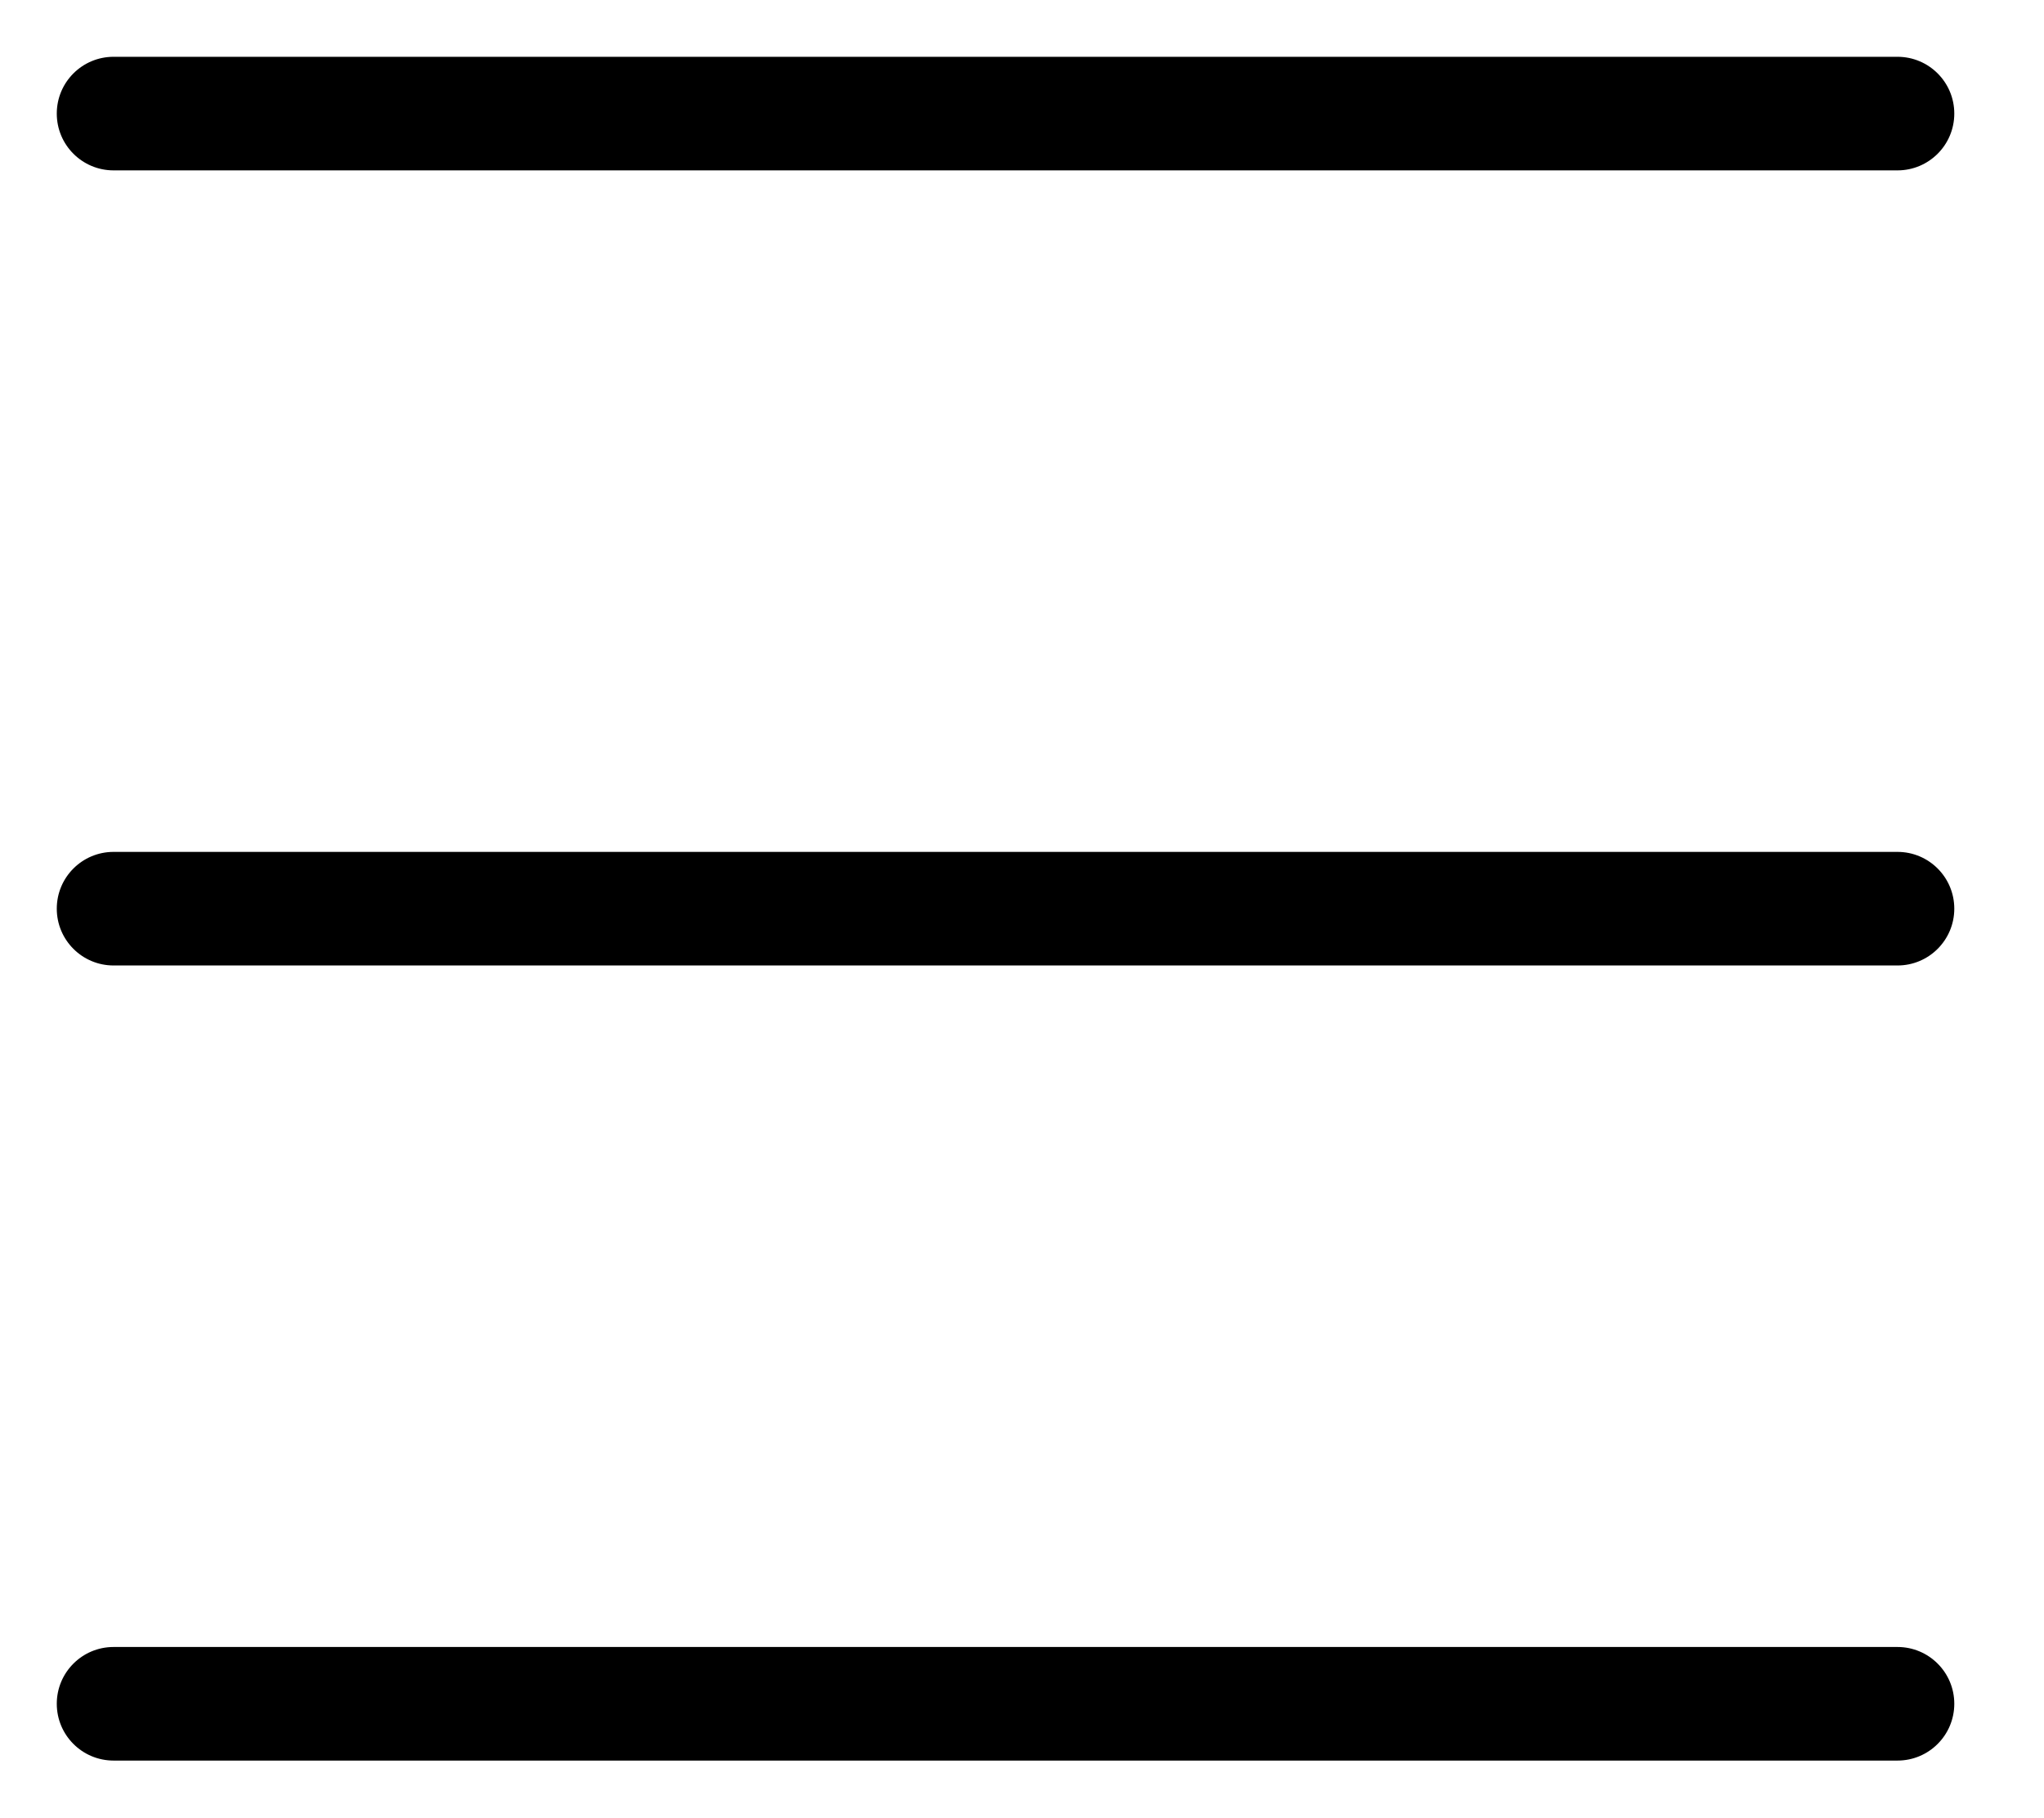
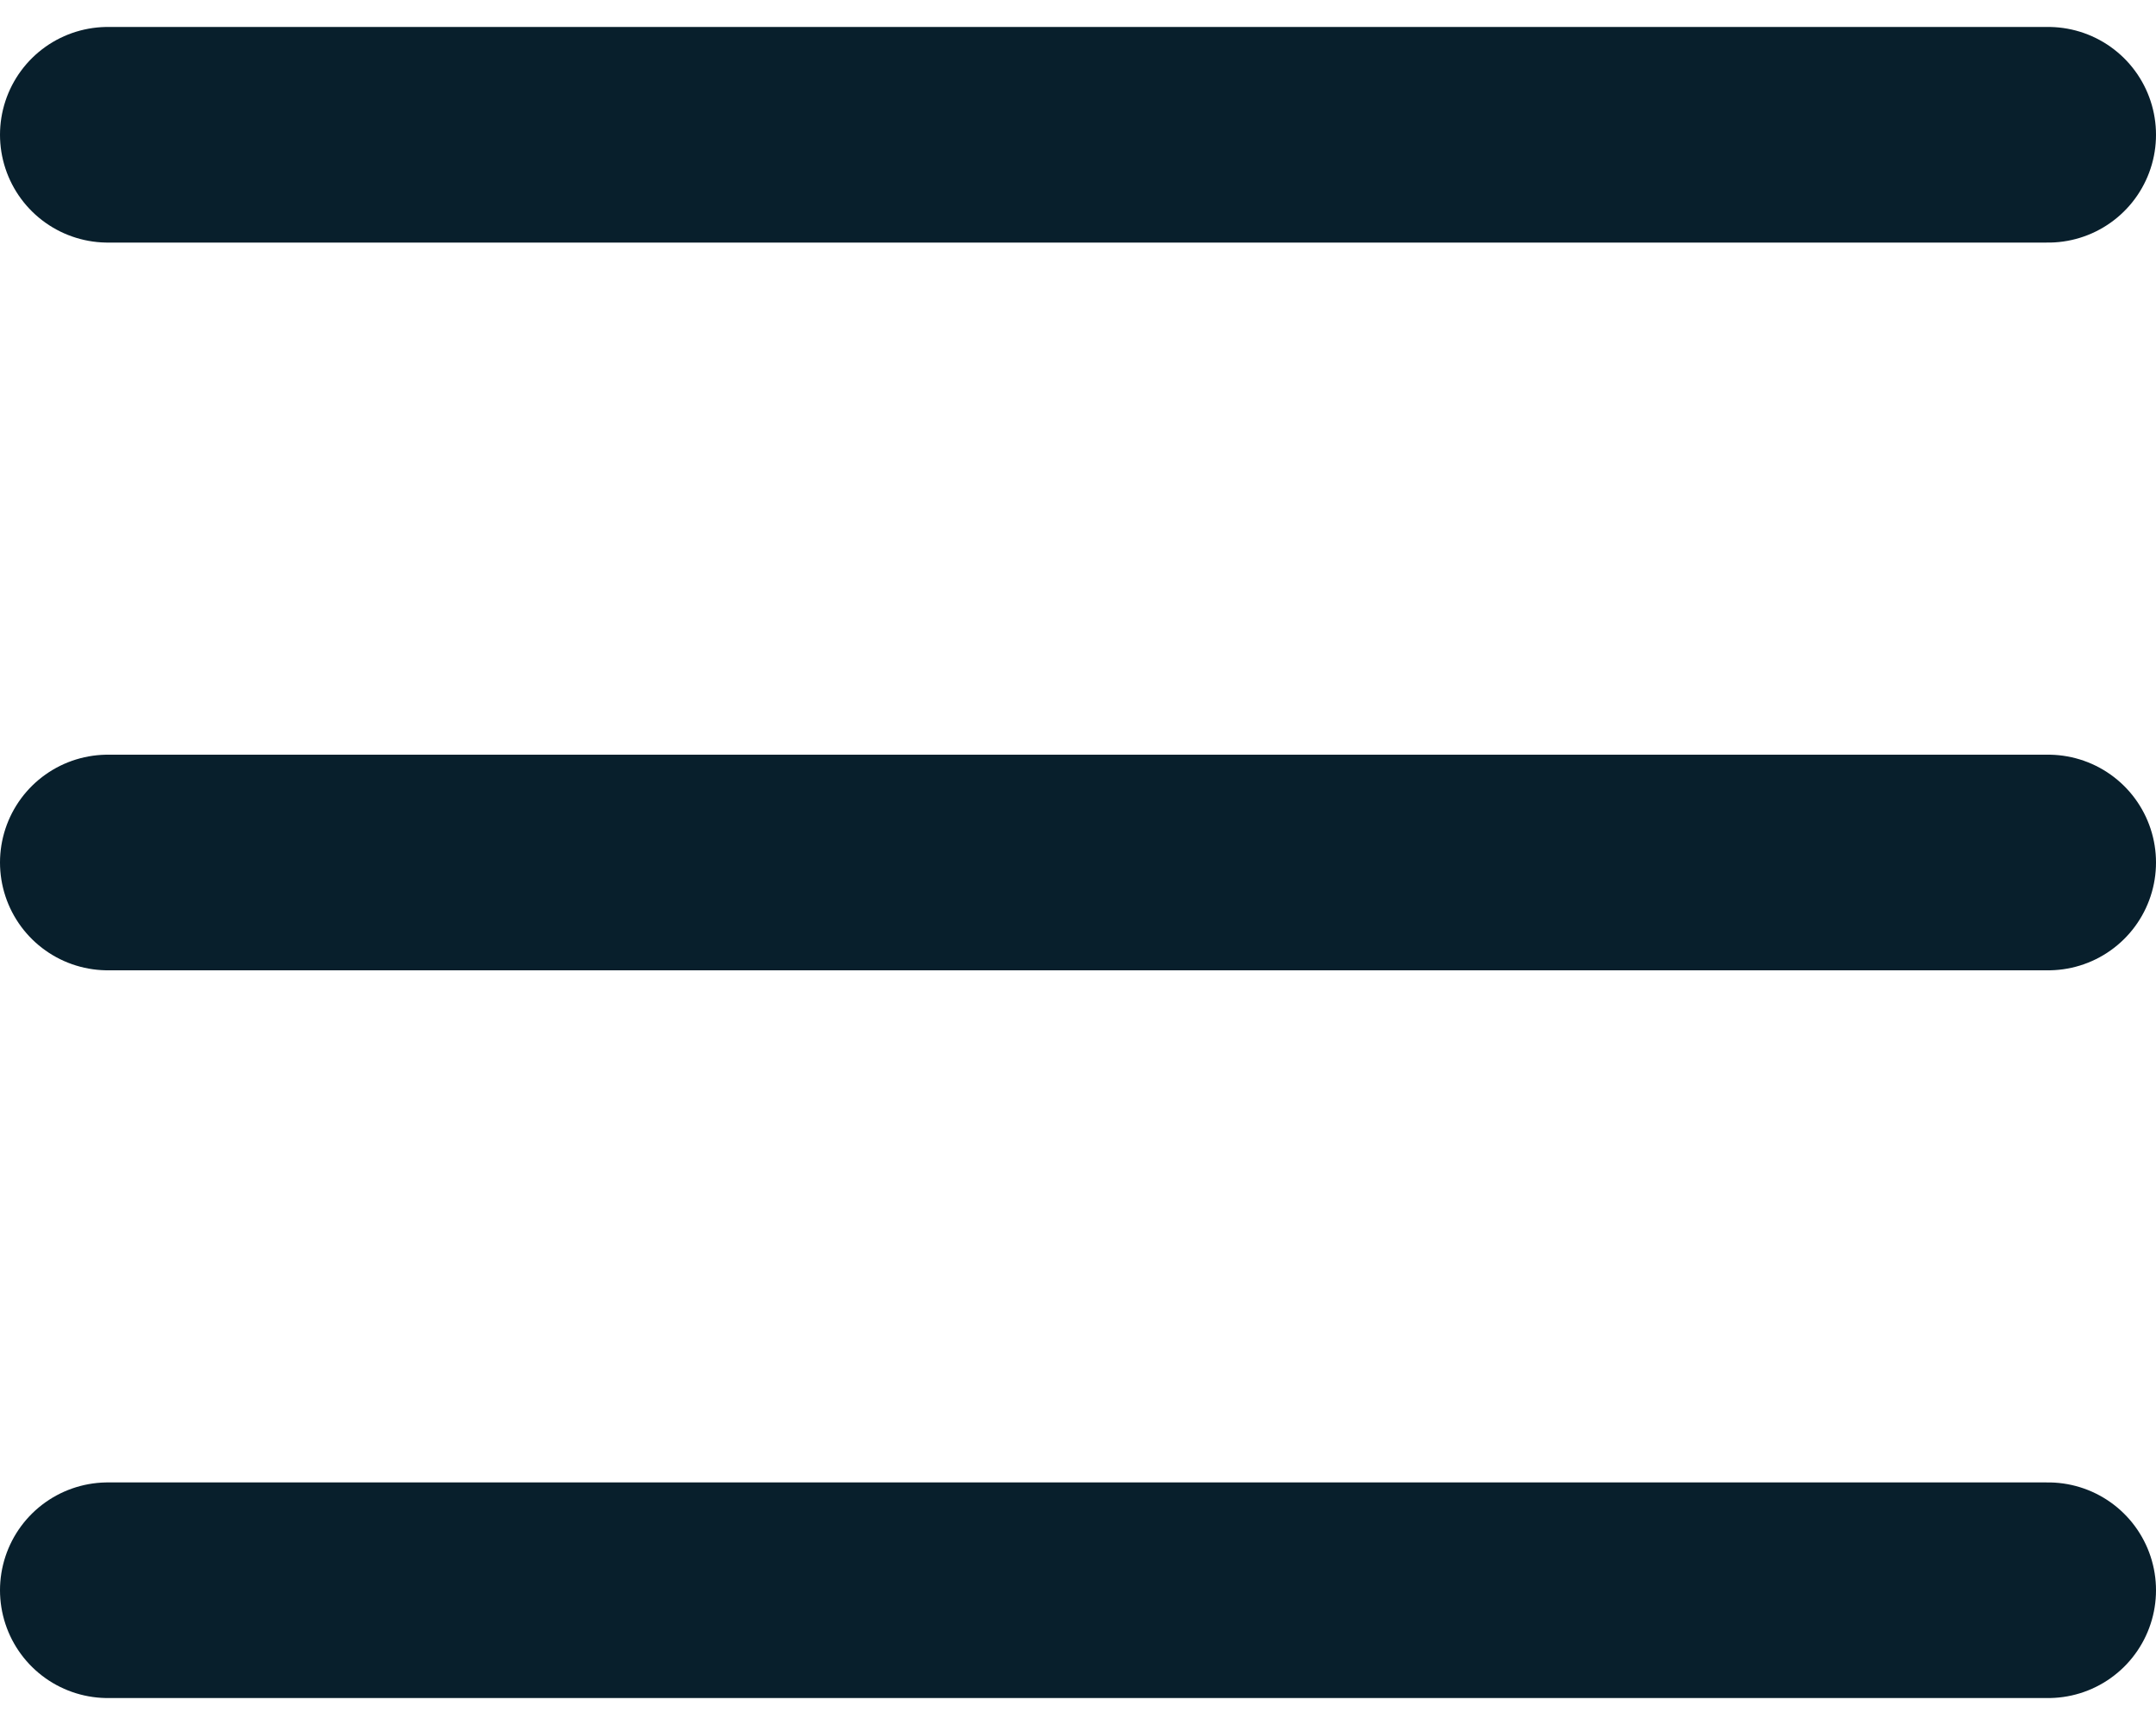
- <svg xmlns="http://www.w3.org/2000/svg" fill="none" class="icon icon-hamburger" viewBox="0 0 18 16">
-   <path fill="currentColor" d="M1 .5a.5.5 0 1 0 0 1h15.71a.5.5 0 0 0 0-1zM.5 8a.5.5 0 0 1 .5-.5h15.71a.5.5 0 0 1 0 1H1A.5.5 0 0 1 .5 8m0 7a.5.5 0 0 1 .5-.5h15.71a.5.5 0 0 1 0 1H1a.5.5 0 0 1-.5-.5" />
+ <svg xmlns="http://www.w3.org/2000/svg" class="icon icon-hamburger" width="20" height="16" viewBox="0 0 20 16" fill="none">
+   <path d="M1 8H19M1 1.25H19M1 14.75H19" stroke="#081F2C" stroke-width="2" stroke-linecap="round" stroke-linejoin="round" />
</svg>
